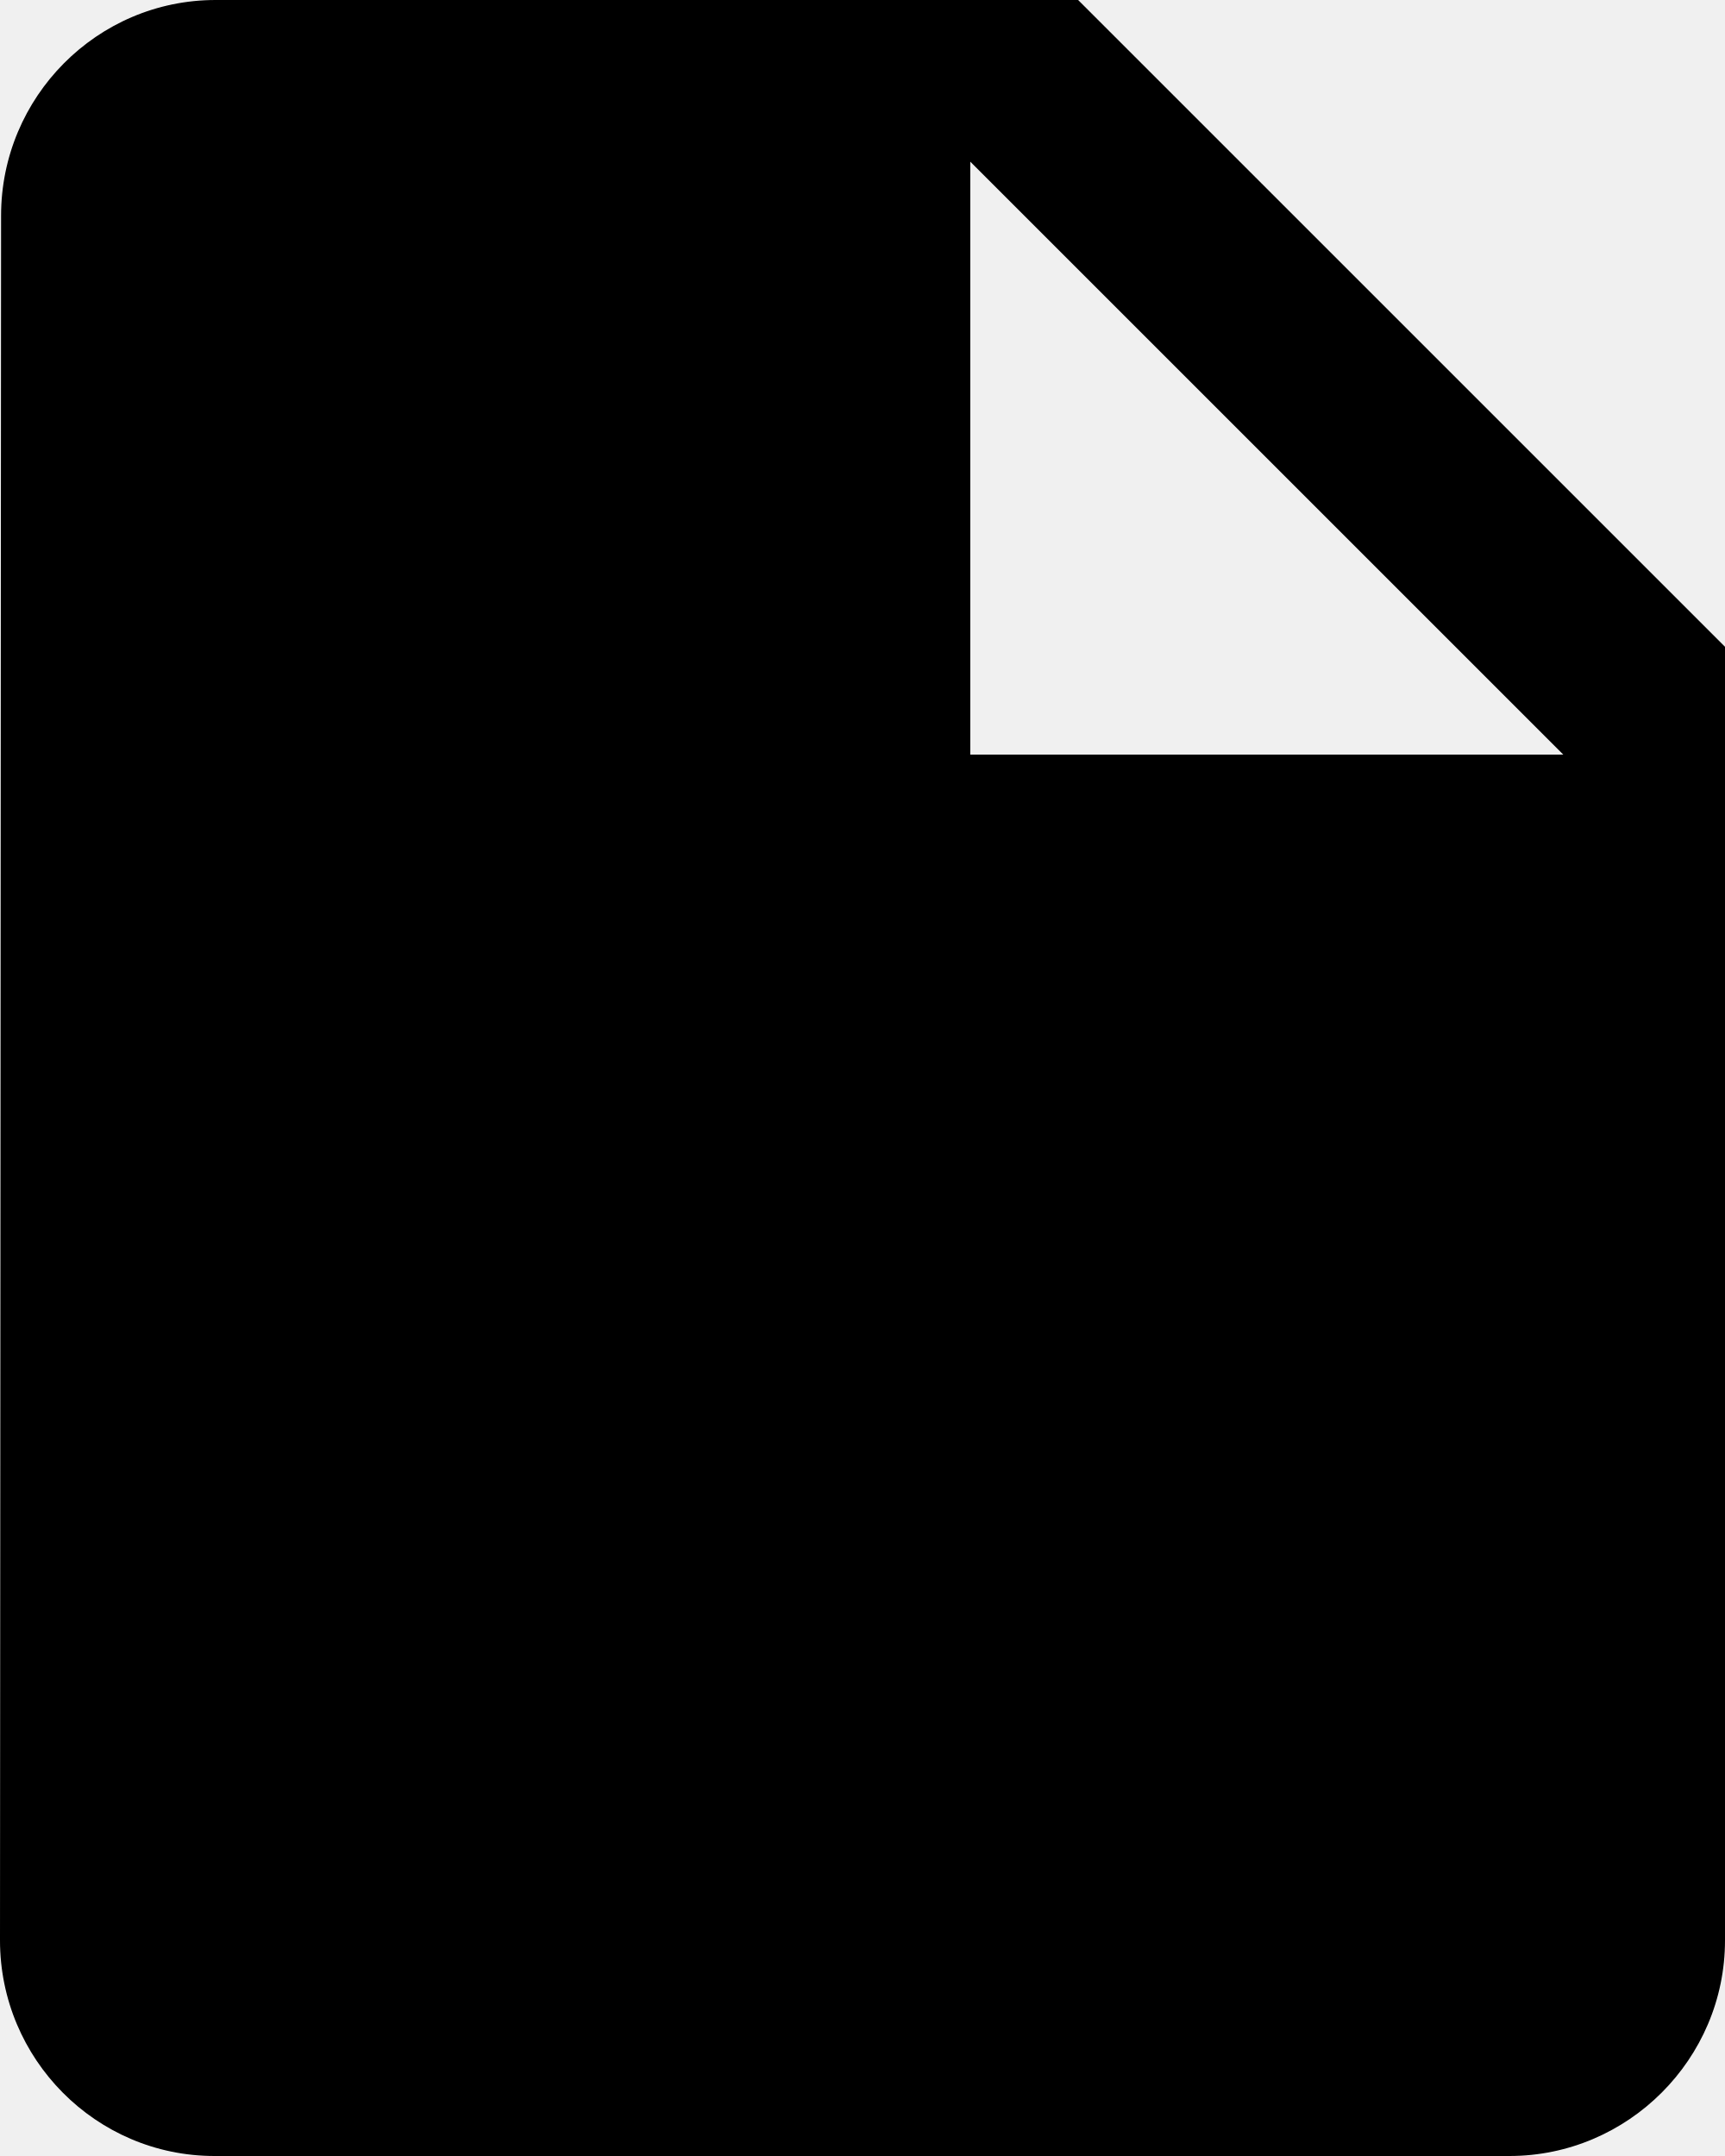
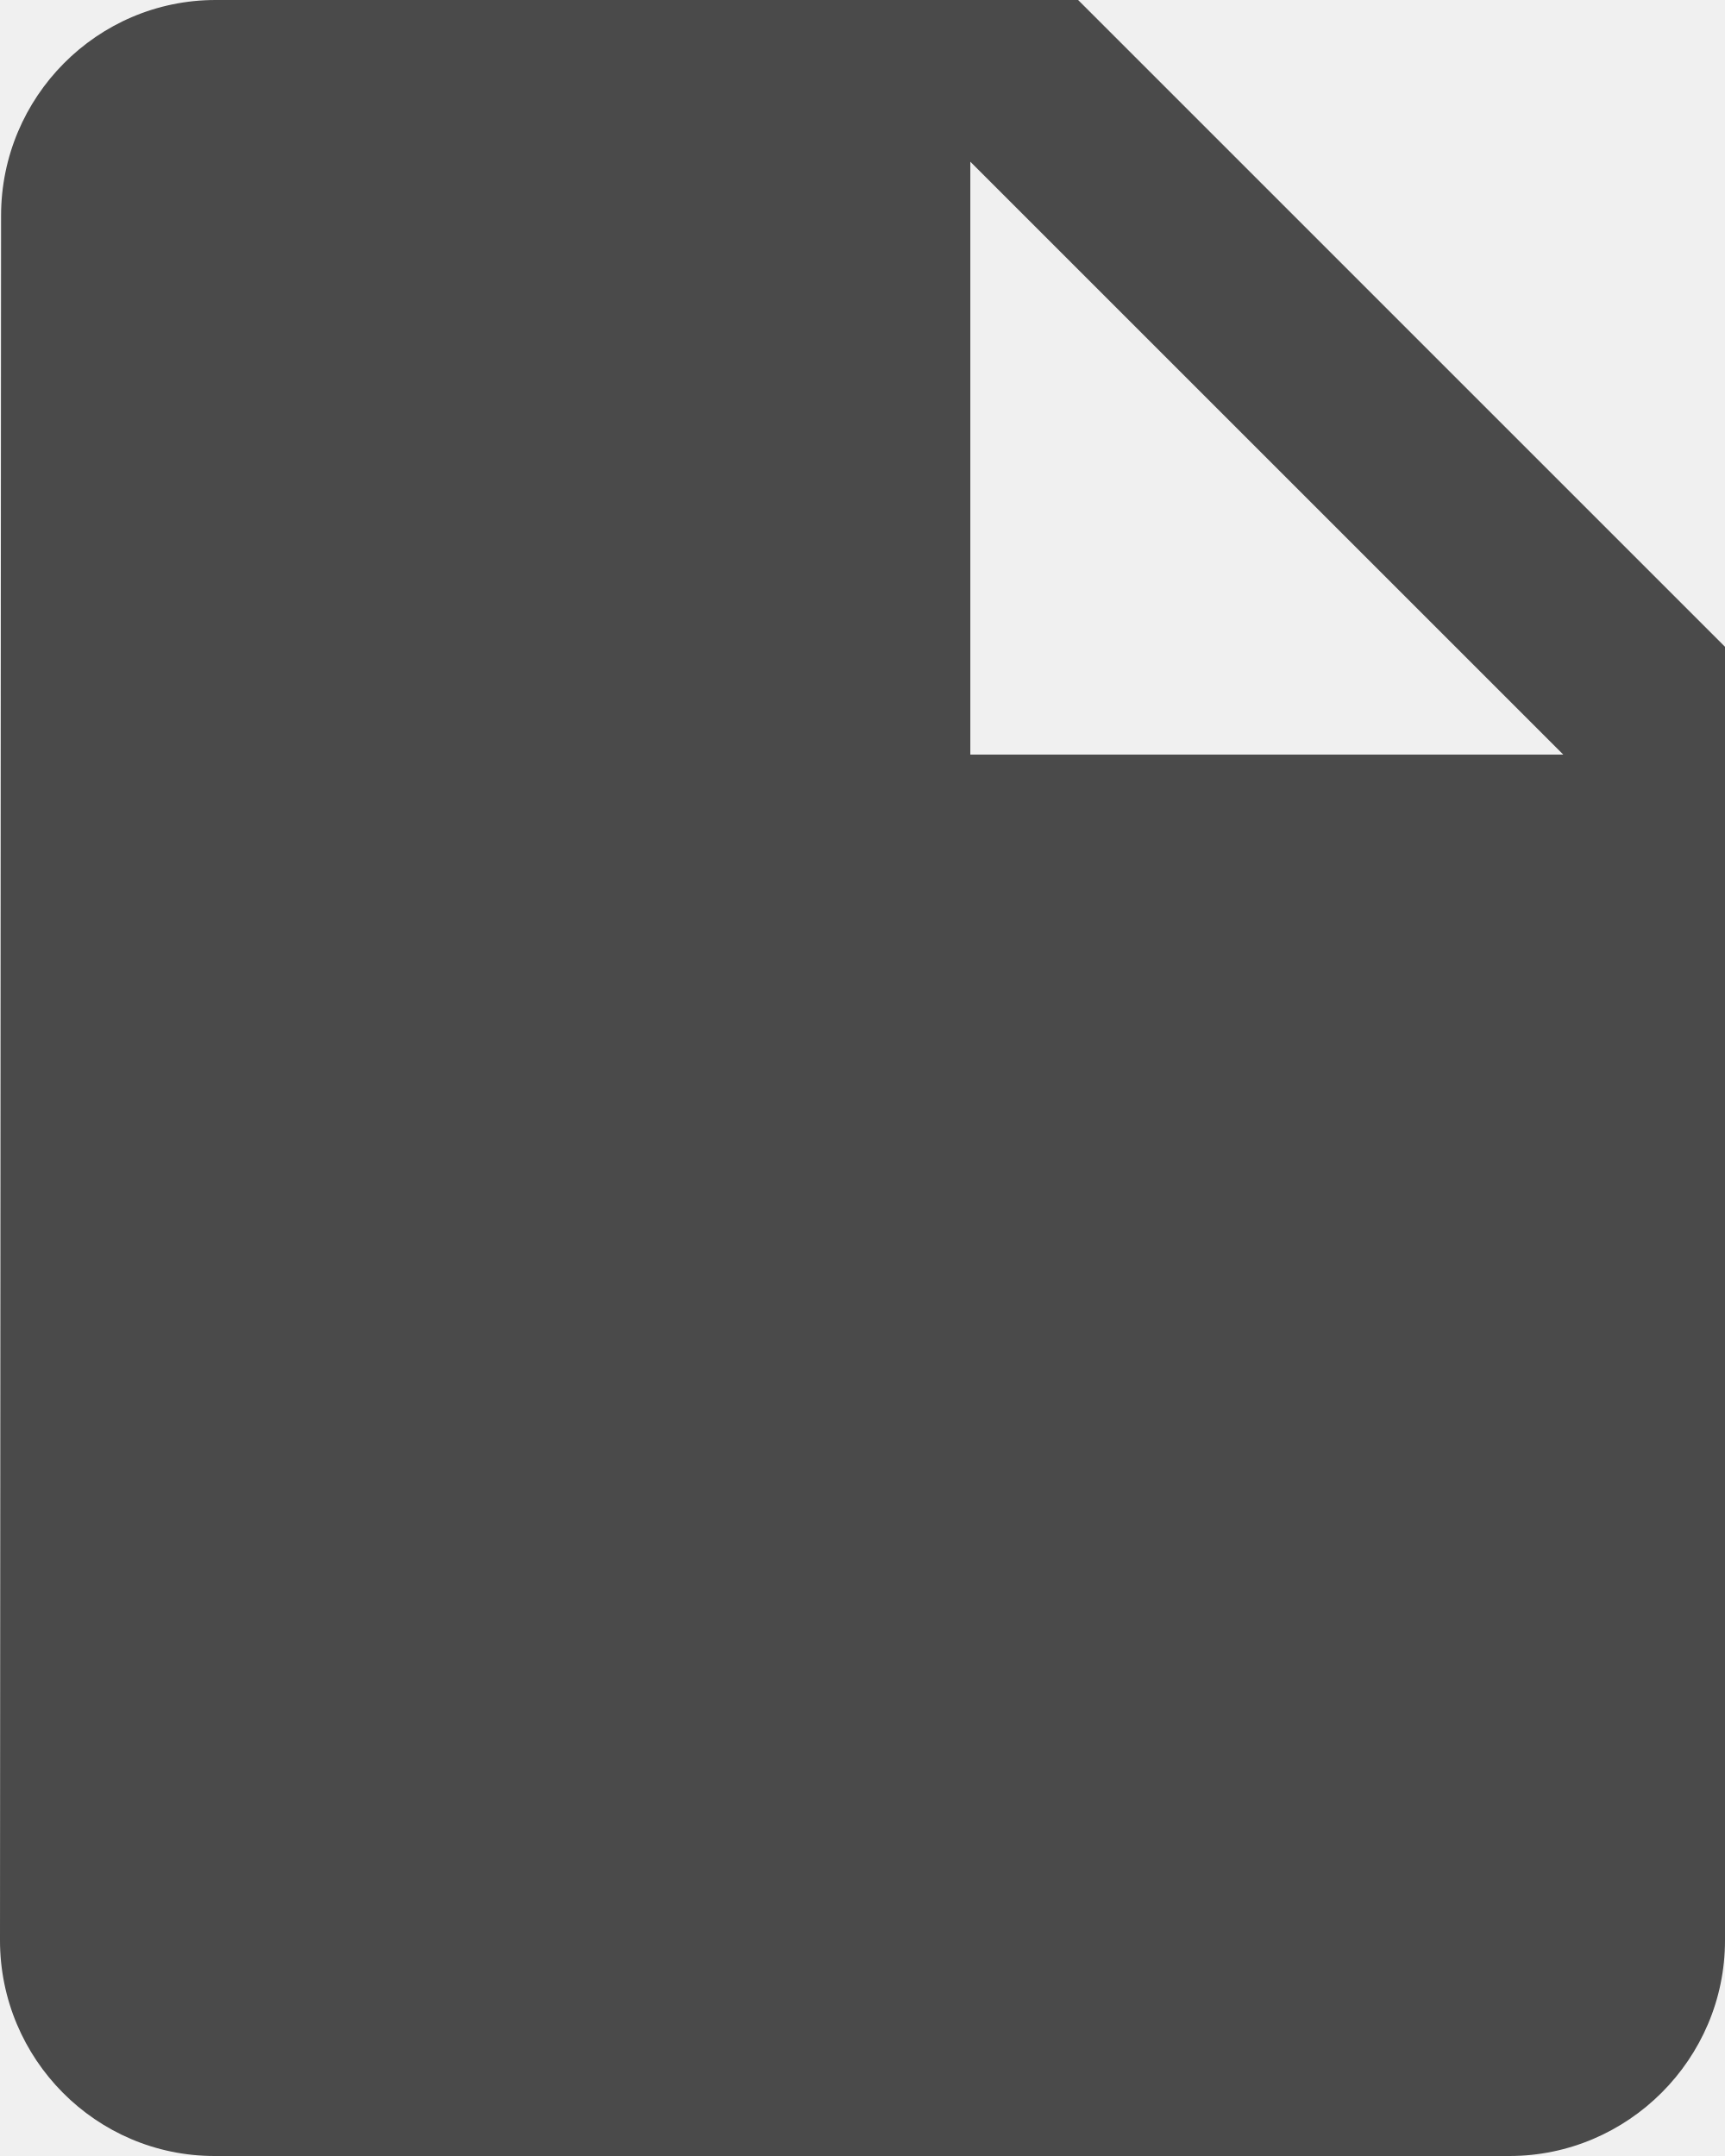
<svg xmlns="http://www.w3.org/2000/svg" xmlns:xlink="http://www.w3.org/1999/xlink" width="16px" height="20px" viewBox="0 0 16 20" version="1.1">
  <defs>
    <path d="M6,2 C4.9,2 4.01,2.9 4.01,4 L4,20 C4,21.1 4.89,22 5.99,22 L18,22 C19.1,22 20,21.1 20,20 L20,8 L14,2 L6,2 Z M13,9 L13,3.5 L18.5,9 L13,9 Z" id="path-1" />
  </defs>
  <g id="icons" stroke="none" stroke-width="1" fill="none" fill-rule="evenodd">
    <g id="Icon/File" transform="translate(-4, -2)">
      <mask id="mask-2" fill="white">
        <use xlink:href="#path-1" />
      </mask>
-       <use id="Shape" fill="#000000" fill-rule="nonzero" xlink:href="#path-1" />
+       <use id="Shape" fill="#4A4A4A" fill-rule="nonzero" xlink:href="#path-1" />
    </g>
  </g>
</svg>
